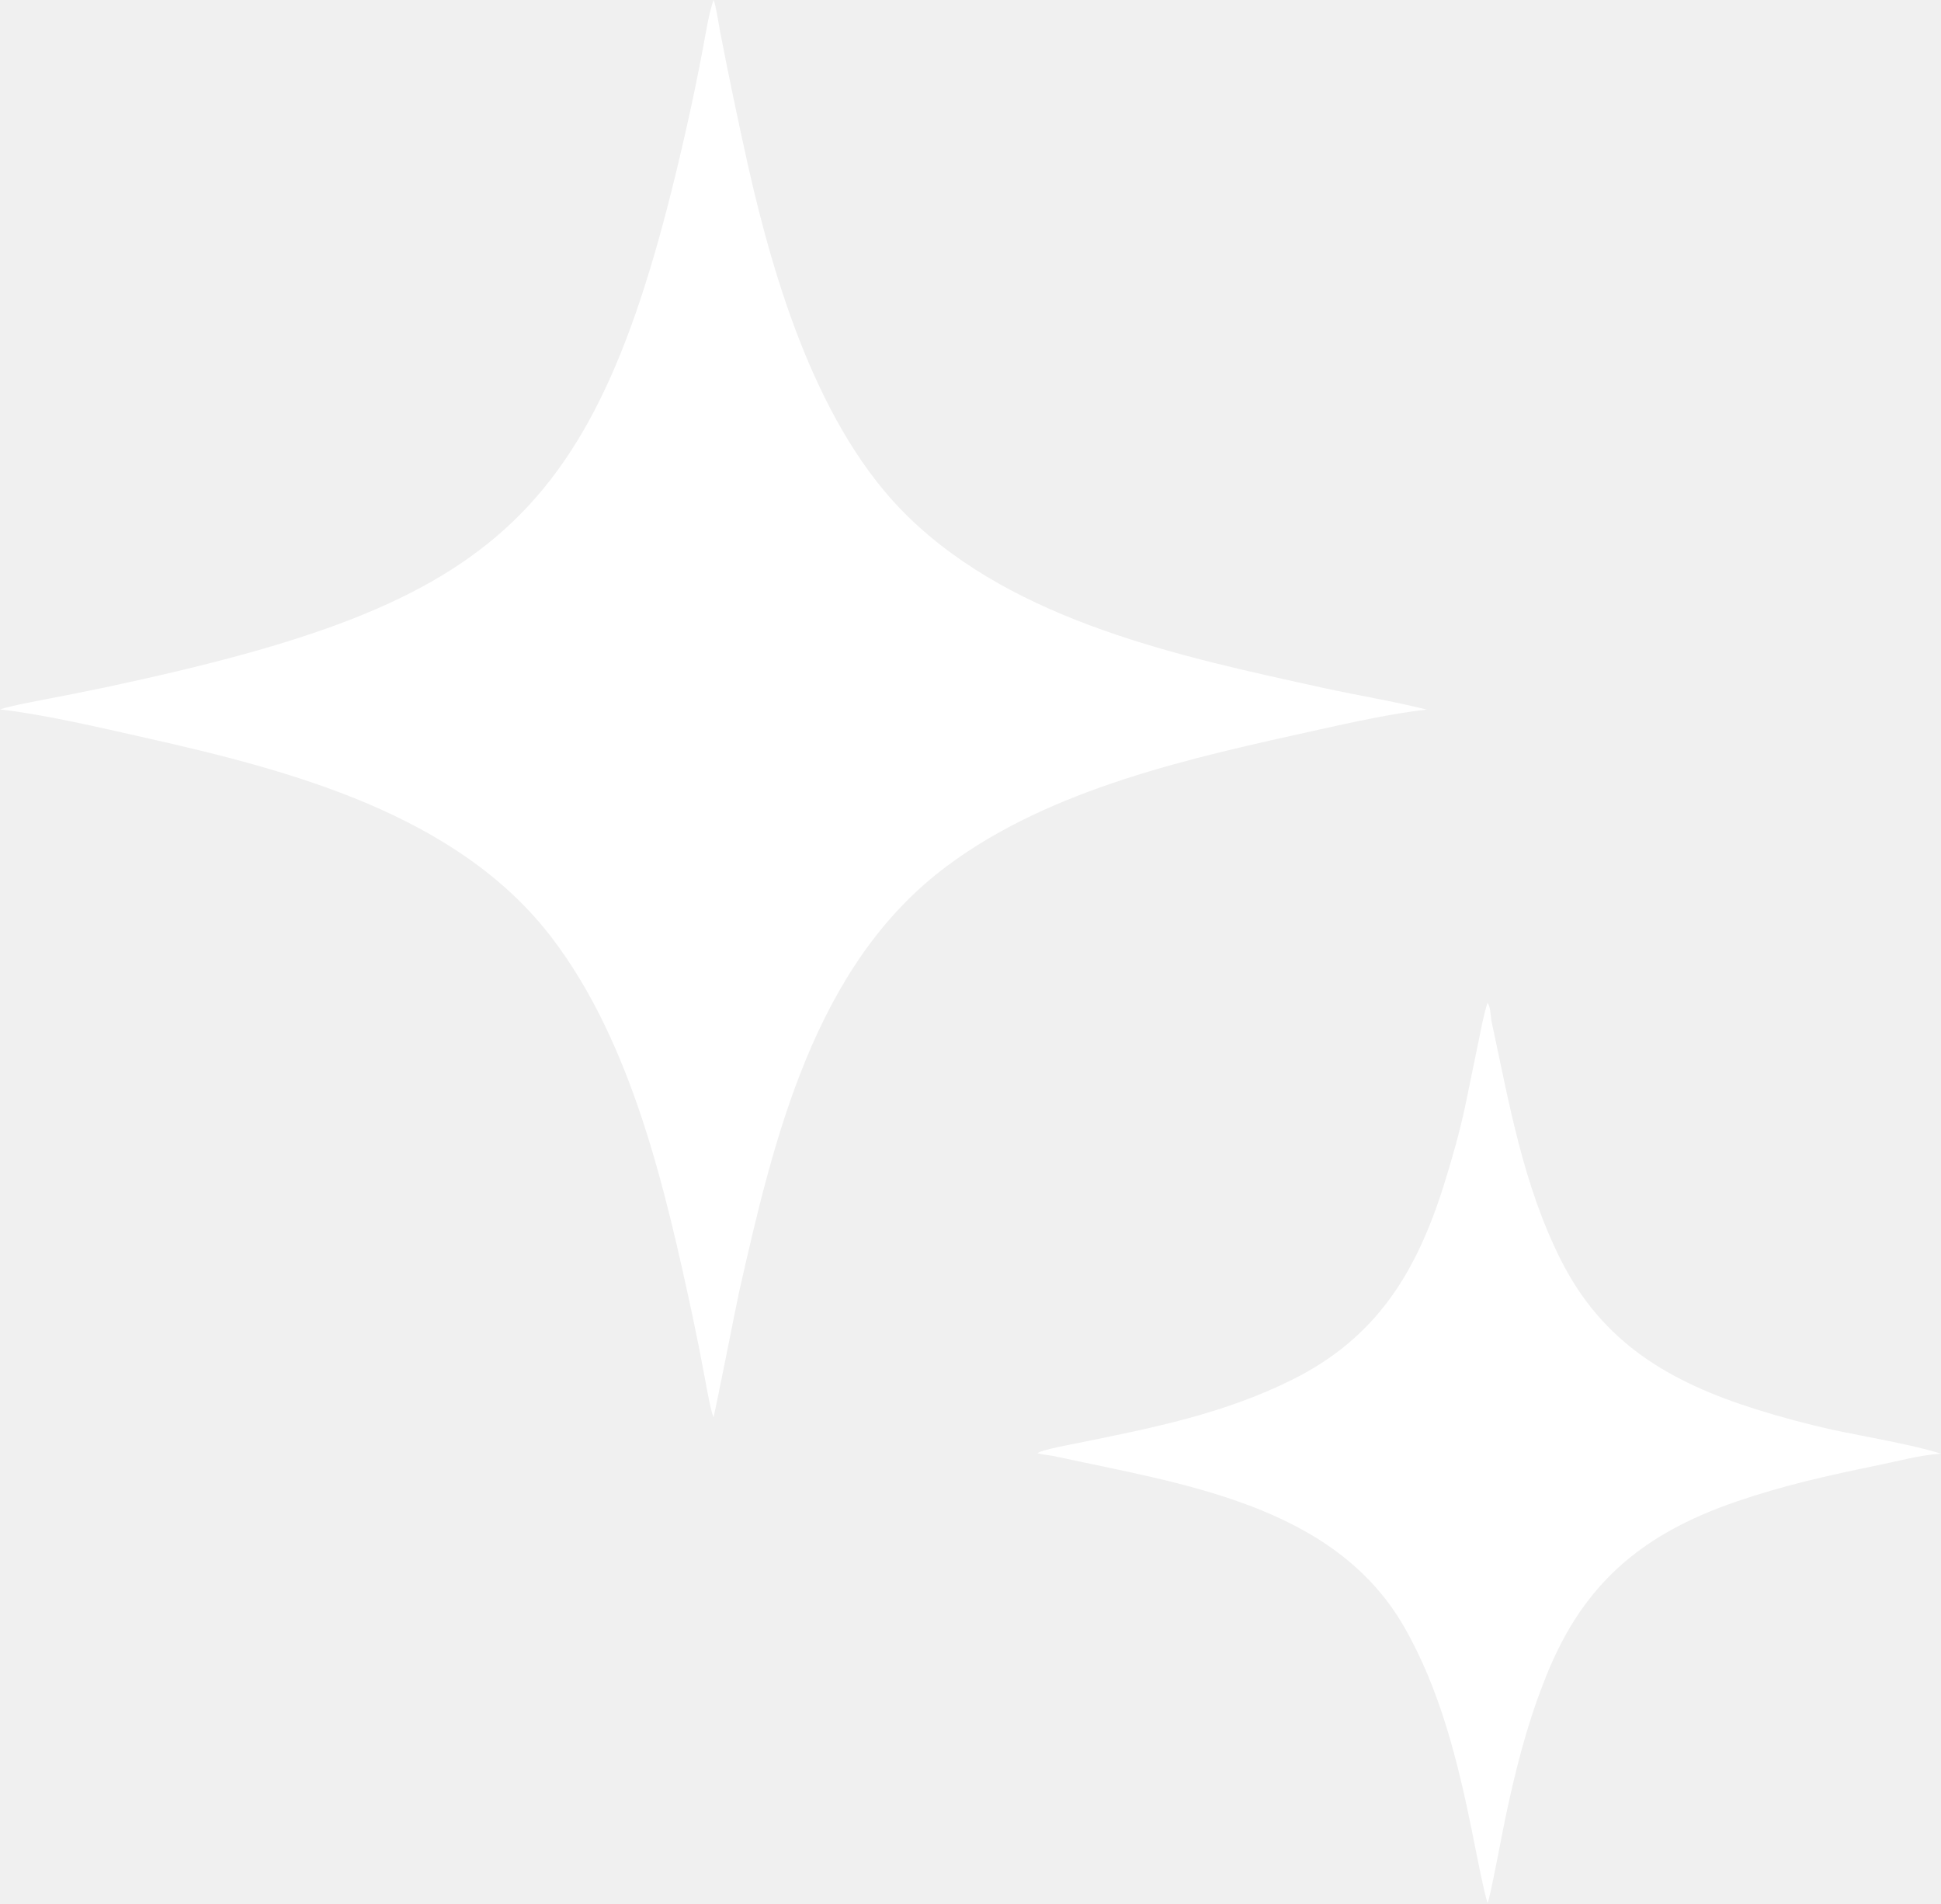
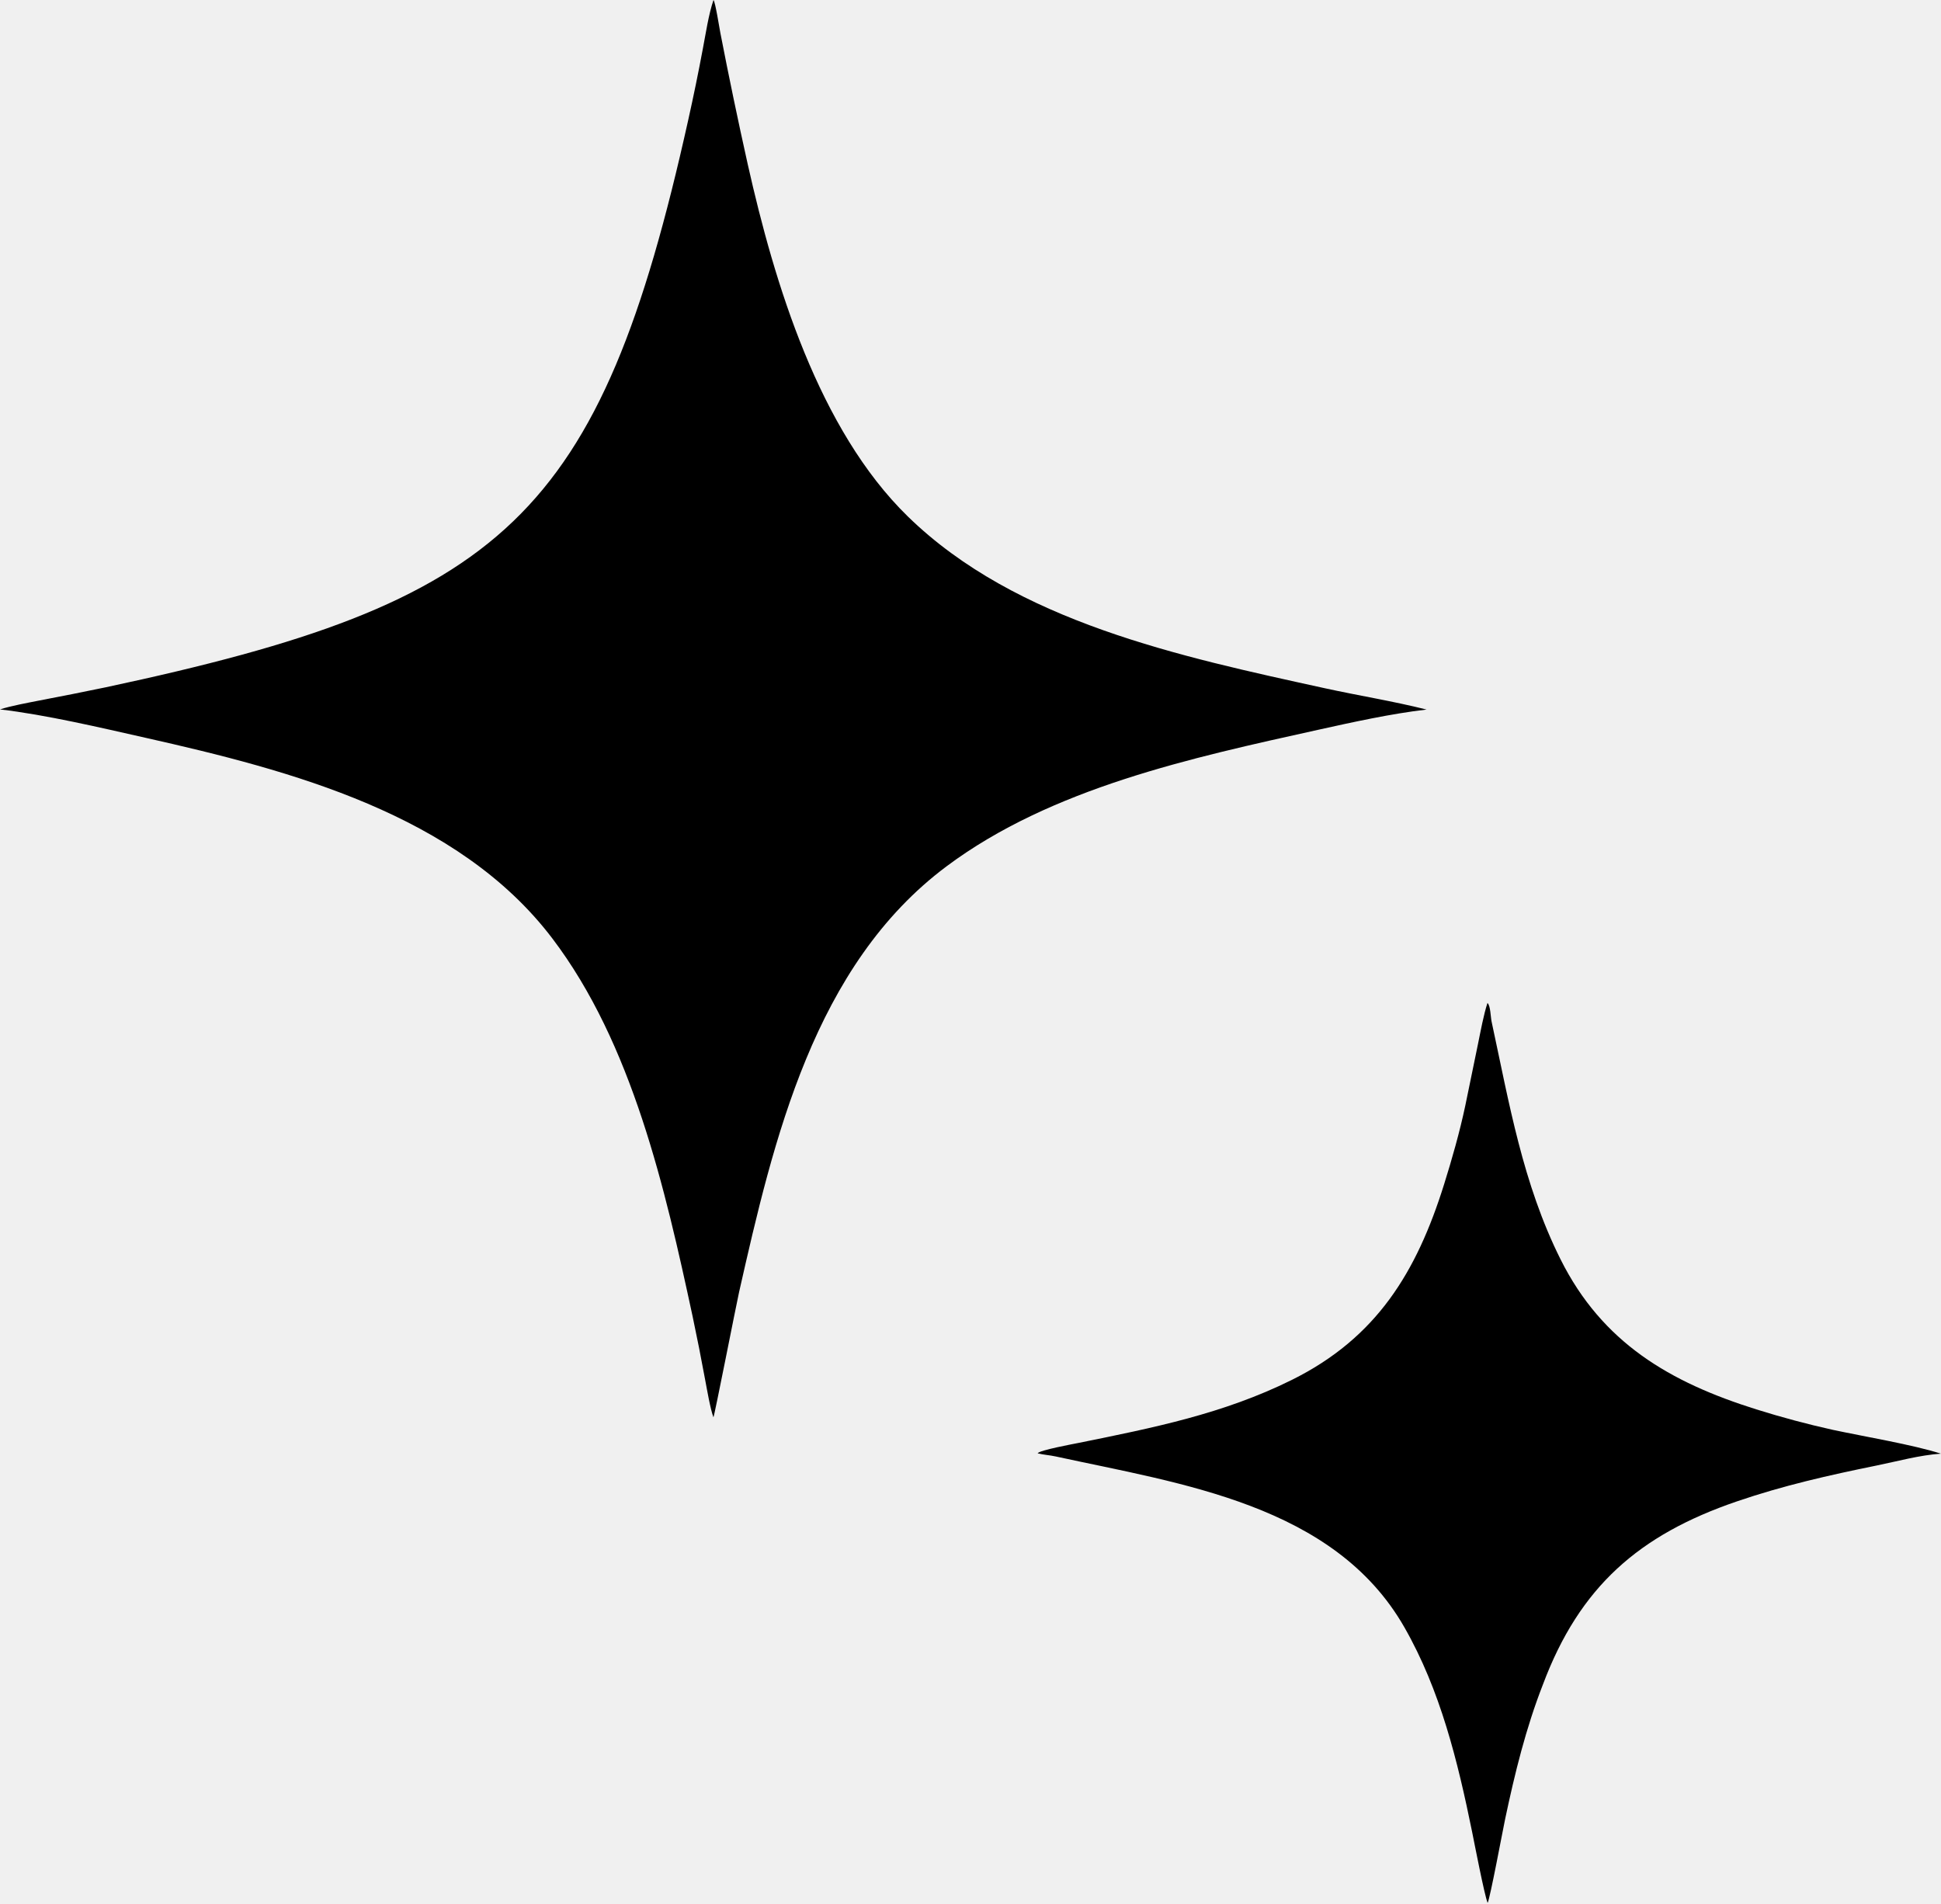
<svg xmlns="http://www.w3.org/2000/svg" width="512" height="502" viewBox="0 0 512 502" fill="none">
-   <path d="M188.209 0C188.7 0.581 189.753 7.325 190.007 8.626C192.258 20.232 194.671 31.807 197.243 43.345C204.296 74.753 215.958 113.294 239.486 136.231C268.059 164.086 311.602 173.214 349.352 181.494C358.352 183.469 367.304 184.885 376.307 187.14C367.009 188.217 356.787 190.47 347.559 192.513C314.404 199.852 277.369 207.817 249.696 228.48C214.727 254.591 204.055 300.566 194.953 340.798C194.256 343.881 188.474 373.376 188.191 373.806C187.356 371.558 186.478 366.386 185.984 363.791C184.96 358.231 183.862 352.686 182.691 347.156C175.452 313.536 166.772 275.253 145.688 247.496C120.804 214.732 76.551 203.171 38.355 194.58C26.422 191.896 12.095 188.512 0 187.103C2.79 186.185 7.432 185.34 10.358 184.759C16.207 183.648 22.046 182.486 27.874 181.275C132.96 158.847 158.154 136.876 181.535 31.681C182.936 25.41 184.227 19.116 185.408 12.801C186.166 8.88 186.921 3.737 188.209 0Z" fill="white" />
-   <path d="M392.365 264.533C393.175 265.206 393.19 268.216 393.45 269.416C398.105 290.986 401.663 312.166 411.635 332.126C422.663 354.196 440.523 364.571 463.26 371.708C469.913 373.796 476.65 375.598 483.455 377.111C491.433 378.826 504.61 381.023 511.978 383.396C506.303 383.788 500.603 385.388 495.048 386.516C482.345 389.096 470.373 391.808 458.14 395.991C432.333 404.816 416.673 418.491 407.003 444.256C402.48 455.843 399.583 467.681 397.025 479.776C396.398 482.741 393.028 500.821 392.408 501.878C391.553 499.781 388.915 486.088 388.313 483.133C384.528 464.553 379.948 445.776 370.435 429.161C351.905 396.788 311.548 391.346 278.483 384.133C276.878 383.783 275.325 383.713 273.705 383.306C274.135 382.486 283.23 380.821 284.575 380.548C304.15 376.583 322.705 372.898 340.743 363.951C363.153 352.836 373.675 335.518 380.928 312.346C383.008 305.706 385.045 298.546 386.5 291.688L389.89 275.233C390.555 271.991 391.355 267.616 392.365 264.533Z" fill="white" />
+   <path d="M188.209 0C188.7 0.581 189.753 7.325 190.007 8.626C192.258 20.232 194.671 31.807 197.243 43.345C204.296 74.753 215.958 113.294 239.486 136.231C268.059 164.086 311.602 173.214 349.352 181.494C358.352 183.469 367.304 184.885 376.307 187.14C367.009 188.217 356.787 190.47 347.559 192.513C314.404 199.852 277.369 207.817 249.696 228.48C214.727 254.591 204.055 300.566 194.953 340.798C194.256 343.881 188.474 373.376 188.191 373.806C187.356 371.558 186.478 366.386 185.984 363.791C184.96 358.231 183.862 352.686 182.691 347.156C175.452 313.536 166.772 275.253 145.688 247.496C120.804 214.732 76.551 203.171 38.355 194.58C26.422 191.896 12.095 188.512 0 187.103C2.79 186.185 7.432 185.34 10.358 184.759C16.207 183.648 22.046 182.486 27.874 181.275C132.96 158.847 158.154 136.876 181.535 31.681C182.936 25.41 184.227 19.116 185.408 12.801C186.166 8.88 186.921 3.737 188.209 0Z" fill="currentColor" />
+   <path d="M392.365 264.533C393.175 265.206 393.19 268.216 393.45 269.416C398.105 290.986 401.663 312.166 411.635 332.126C422.663 354.196 440.523 364.571 463.26 371.708C469.913 373.796 476.65 375.598 483.455 377.111C491.433 378.826 504.61 381.023 511.978 383.396C506.303 383.788 500.603 385.388 495.048 386.516C482.345 389.096 470.373 391.808 458.14 395.991C432.333 404.816 416.673 418.491 407.003 444.256C402.48 455.843 399.583 467.681 397.025 479.776C396.398 482.741 393.028 500.821 392.408 501.878C391.553 499.781 388.915 486.088 388.313 483.133C384.528 464.553 379.948 445.776 370.435 429.161C351.905 396.788 311.548 391.346 278.483 384.133C276.878 383.783 275.325 383.713 273.705 383.306C274.135 382.486 283.23 380.821 284.575 380.548C304.15 376.583 322.705 372.898 340.743 363.951C363.153 352.836 373.675 335.518 380.928 312.346C383.008 305.706 385.045 298.546 386.5 291.688L389.89 275.233C390.555 271.991 391.355 267.616 392.365 264.533Z" fill="currentColor" />
</svg>
